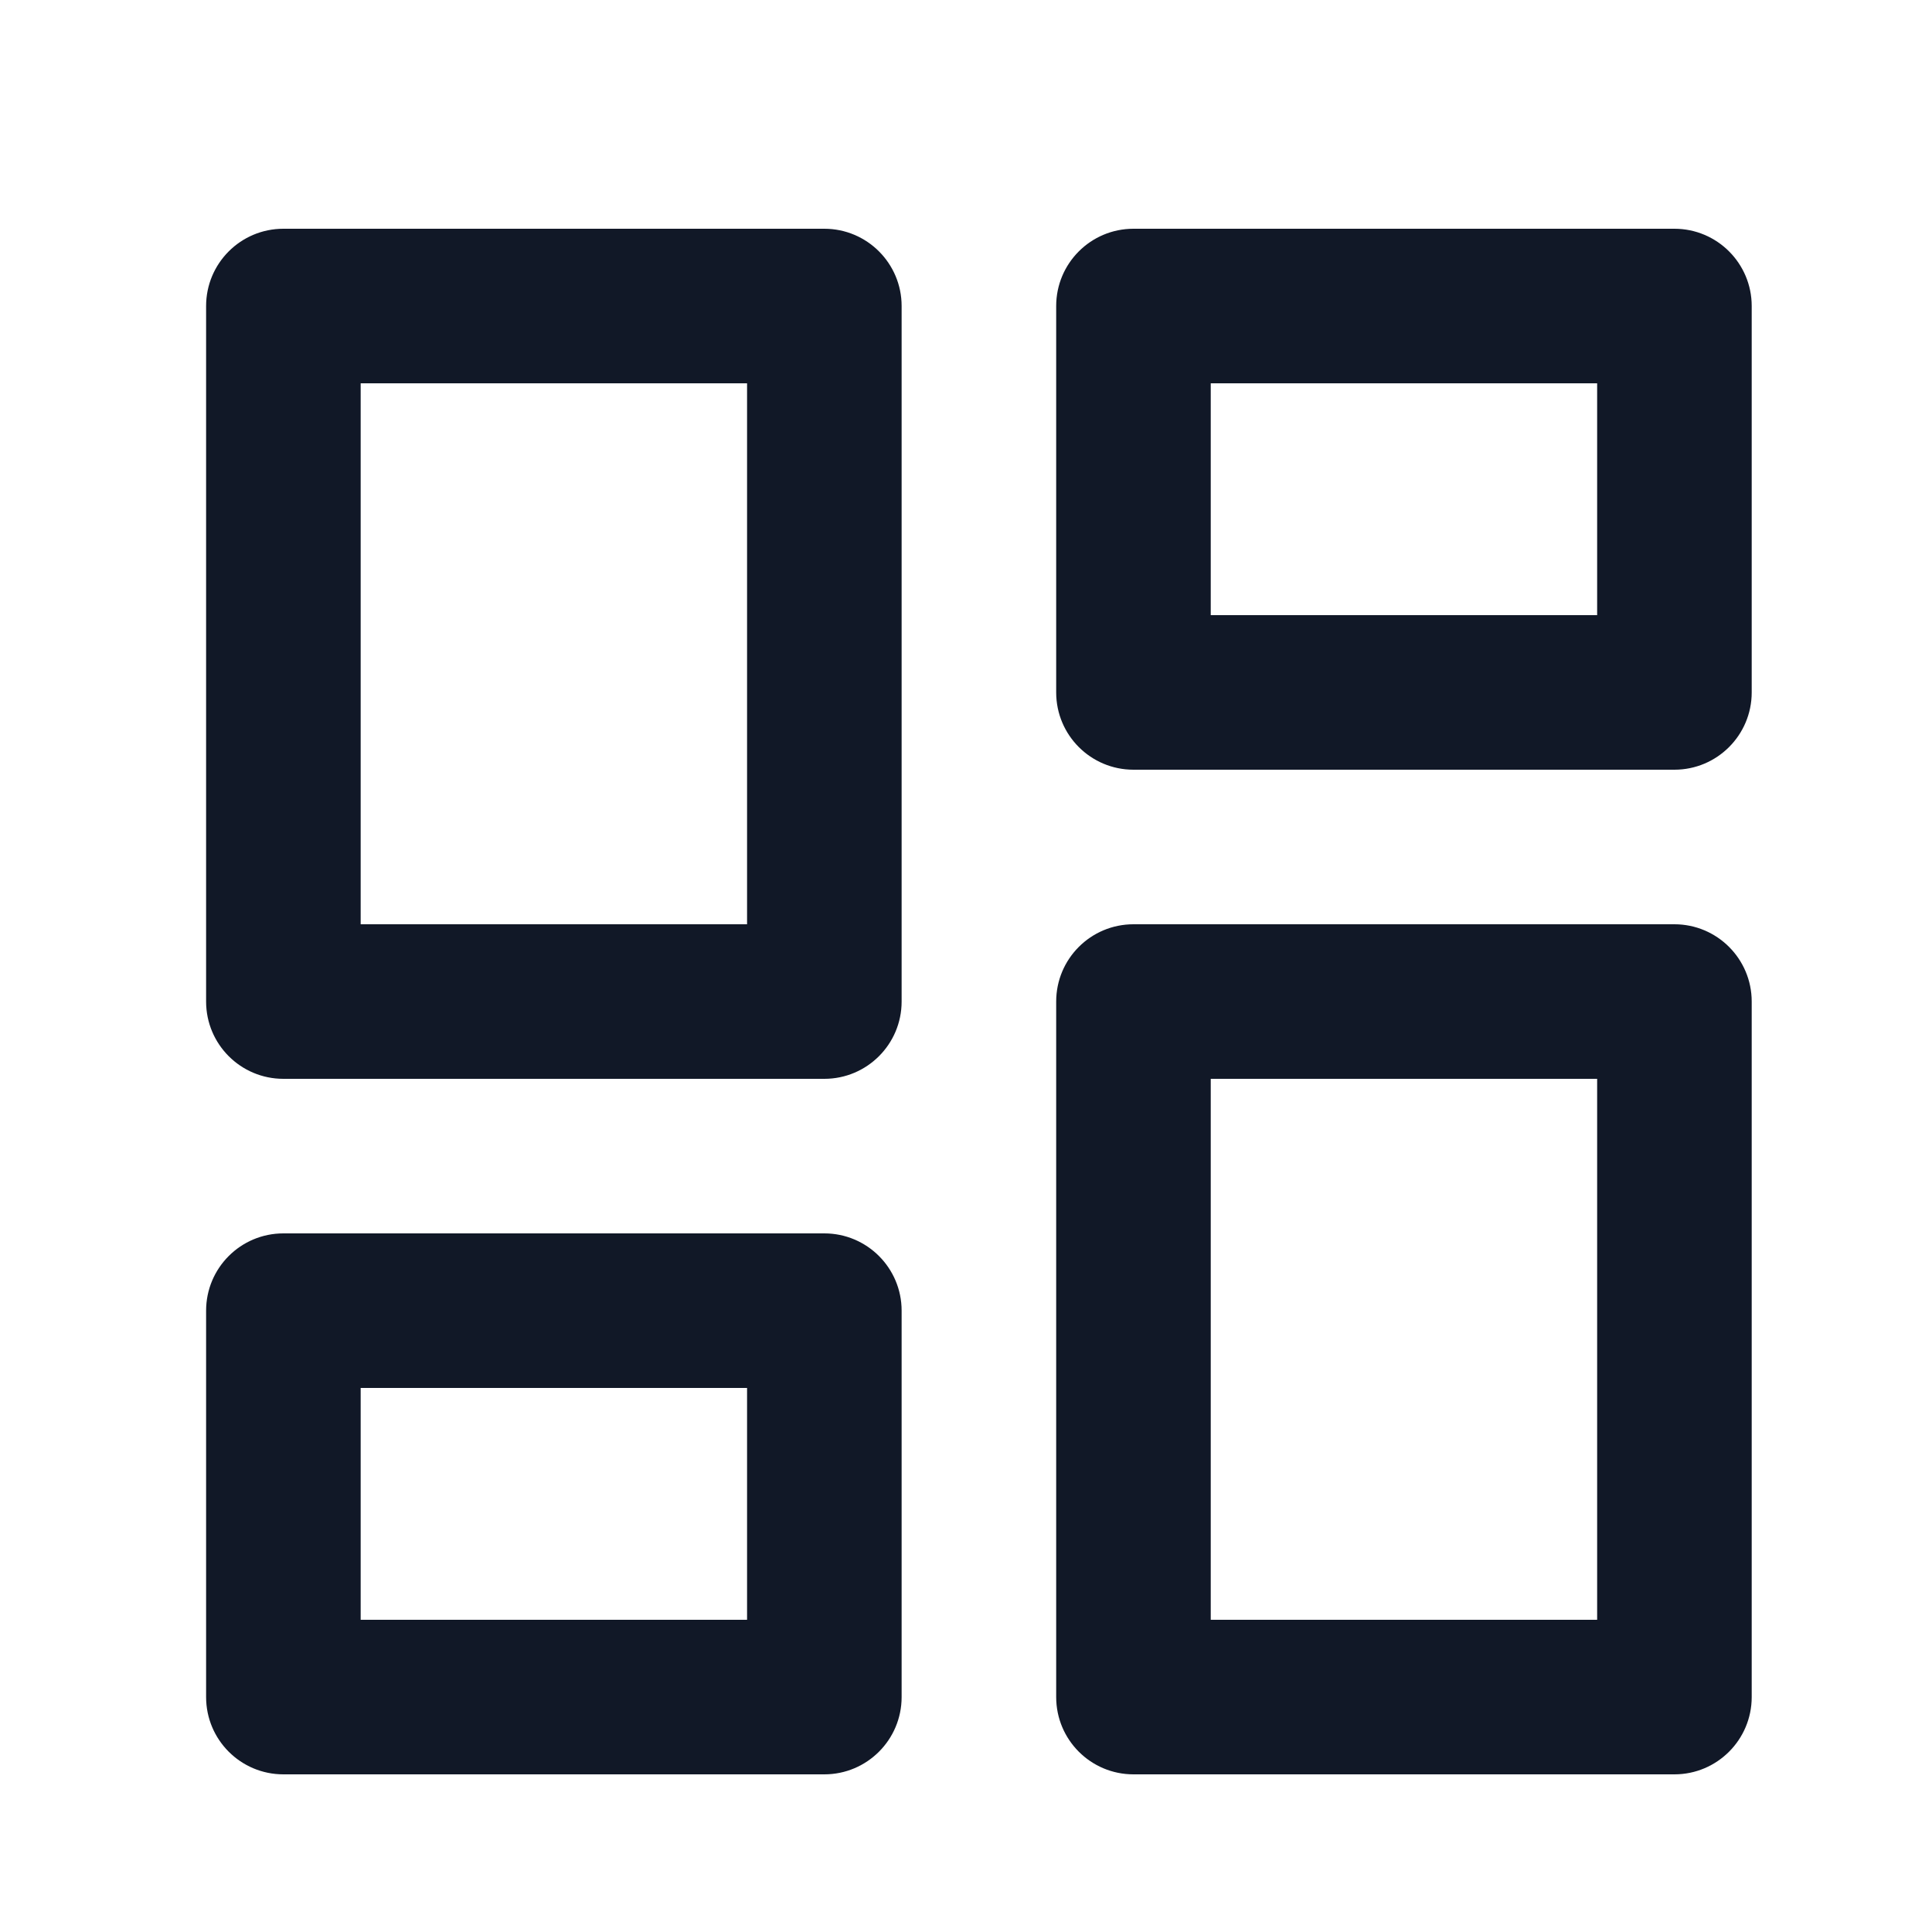
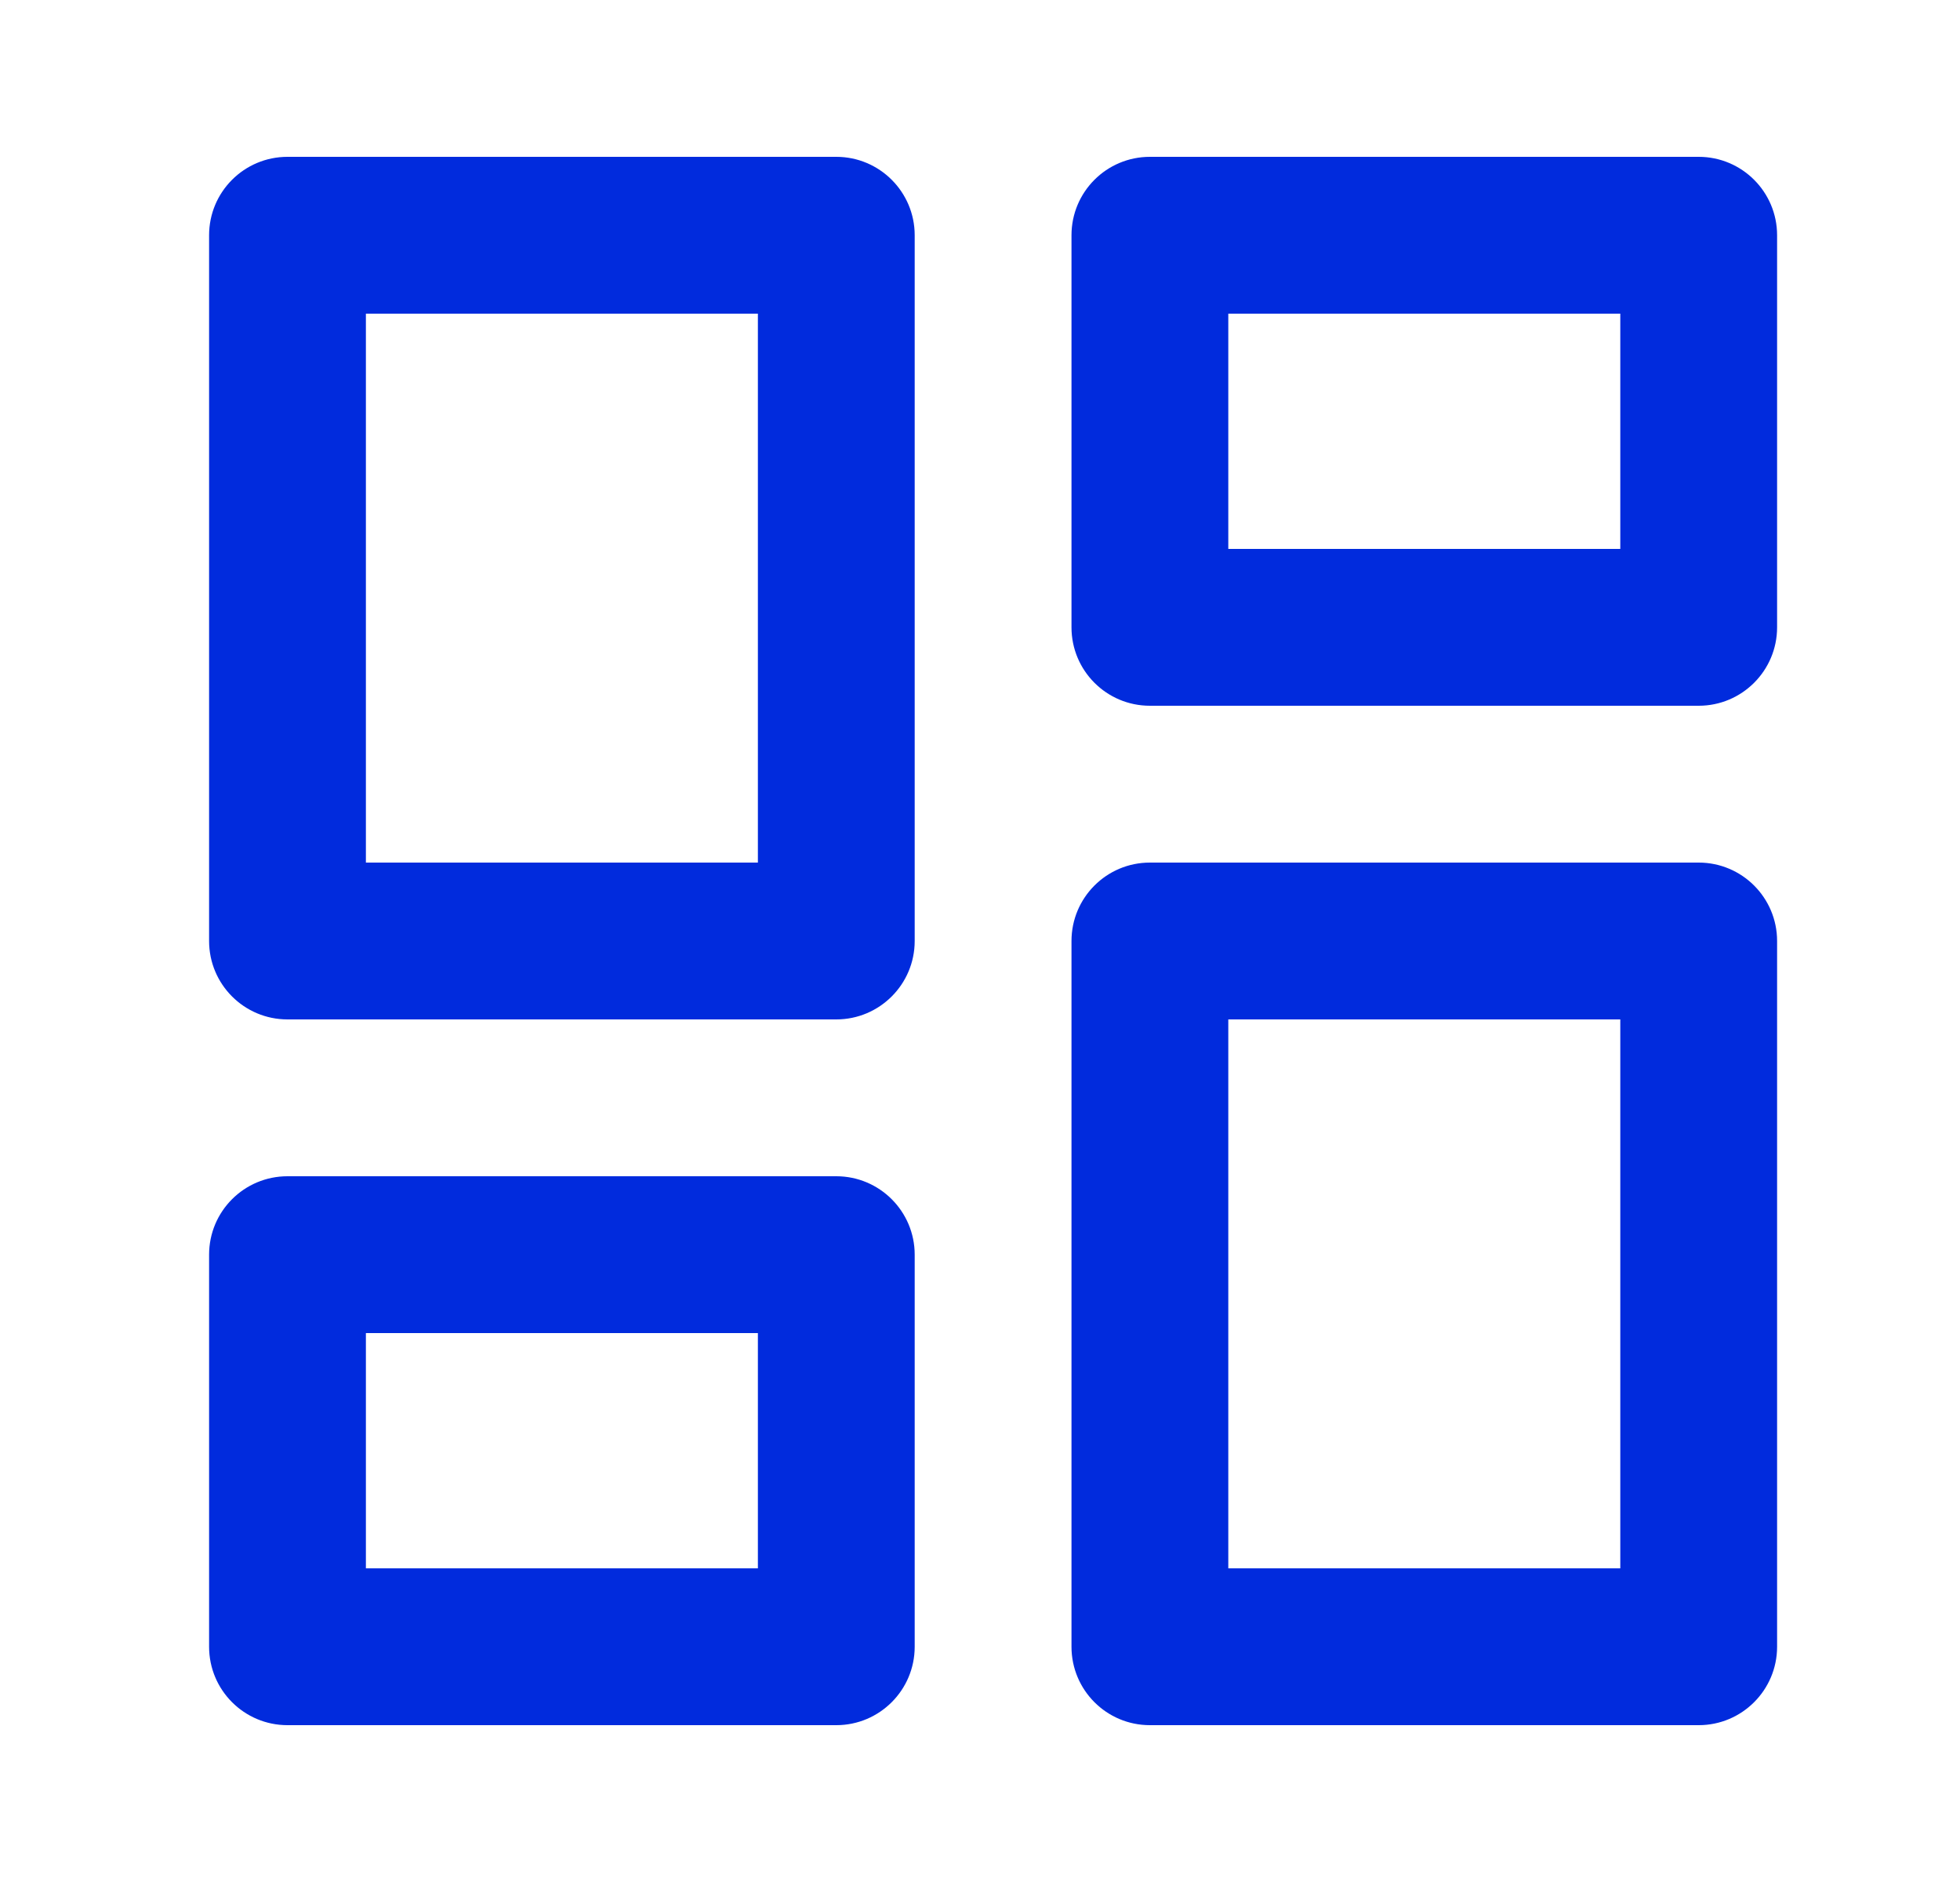
- <svg xmlns="http://www.w3.org/2000/svg" width="25" height="25" viewBox="0 0 25 25" fill="none">
-   <path fill-rule="evenodd" clip-rule="evenodd" d="M2.667 3.96C2.667 3.408 3.114 2.96 3.667 2.96H10.667C11.219 2.96 11.667 3.408 11.667 3.96V12.96C11.667 13.512 11.219 13.96 10.667 13.96H3.667C3.114 13.96 2.667 13.512 2.667 12.96V3.96ZM4.667 4.96V11.96H9.667V4.96H4.667Z" fill="#111827" />
-   <path fill-rule="evenodd" clip-rule="evenodd" d="M13.667 3.96C13.667 3.408 14.114 2.96 14.667 2.96H21.667C22.219 2.96 22.667 3.408 22.667 3.96V8.96C22.667 9.512 22.219 9.96 21.667 9.96H14.667C14.114 9.96 13.667 9.512 13.667 8.96V3.96ZM15.667 4.96V7.96H20.667V4.96H15.667Z" fill="#111827" />
-   <path fill-rule="evenodd" clip-rule="evenodd" d="M13.667 12.96C13.667 12.408 14.114 11.96 14.667 11.96H21.667C22.219 11.96 22.667 12.408 22.667 12.96V21.96C22.667 22.512 22.219 22.96 21.667 22.96H14.667C14.114 22.96 13.667 22.512 13.667 21.96V12.96ZM15.667 13.96V20.96H20.667V13.96H15.667Z" fill="#111827" />
-   <path fill-rule="evenodd" clip-rule="evenodd" d="M2.667 16.96C2.667 16.408 3.114 15.96 3.667 15.96H10.667C11.219 15.96 11.667 16.408 11.667 16.96V21.96C11.667 22.512 11.219 22.96 10.667 22.96H3.667C3.114 22.96 2.667 22.512 2.667 21.96V16.96ZM4.667 17.96V20.96H9.667V17.96H4.667Z" fill="#111827" />
+ <svg xmlns="http://www.w3.org/2000/svg" width="25" height="24" viewBox="0 0 25 24" fill="none">
+   <path fill-rule="evenodd" clip-rule="evenodd" d="M2.667 3C2.667 2.448 3.114 2 3.667 2H10.667C11.219 2 11.667 2.448 11.667 3V12C11.667 12.552 11.219 13 10.667 13H3.667C3.114 13 2.667 12.552 2.667 12V3ZM4.667 4V11H9.667V4H4.667Z" fill="#012BDD" />
+   <path fill-rule="evenodd" clip-rule="evenodd" d="M13.667 3C13.667 2.448 14.114 2 14.667 2H21.667C22.219 2 22.667 2.448 22.667 3V8C22.667 8.552 22.219 9 21.667 9H14.667C14.114 9 13.667 8.552 13.667 8V3ZM15.667 4V7H20.667V4H15.667Z" fill="#012BDD" />
+   <path fill-rule="evenodd" clip-rule="evenodd" d="M13.667 12C13.667 11.448 14.114 11 14.667 11H21.667C22.219 11 22.667 11.448 22.667 12V21C22.667 21.552 22.219 22 21.667 22H14.667C14.114 22 13.667 21.552 13.667 21V12ZM15.667 13V20H20.667V13H15.667Z" fill="#012BDD" />
+   <path fill-rule="evenodd" clip-rule="evenodd" d="M2.667 16C2.667 15.448 3.114 15 3.667 15H10.667C11.219 15 11.667 15.448 11.667 16V21C11.667 21.552 11.219 22 10.667 22H3.667C3.114 22 2.667 21.552 2.667 21V16ZM4.667 17V20H9.667V17H4.667Z" fill="#012BDD" />
</svg>
